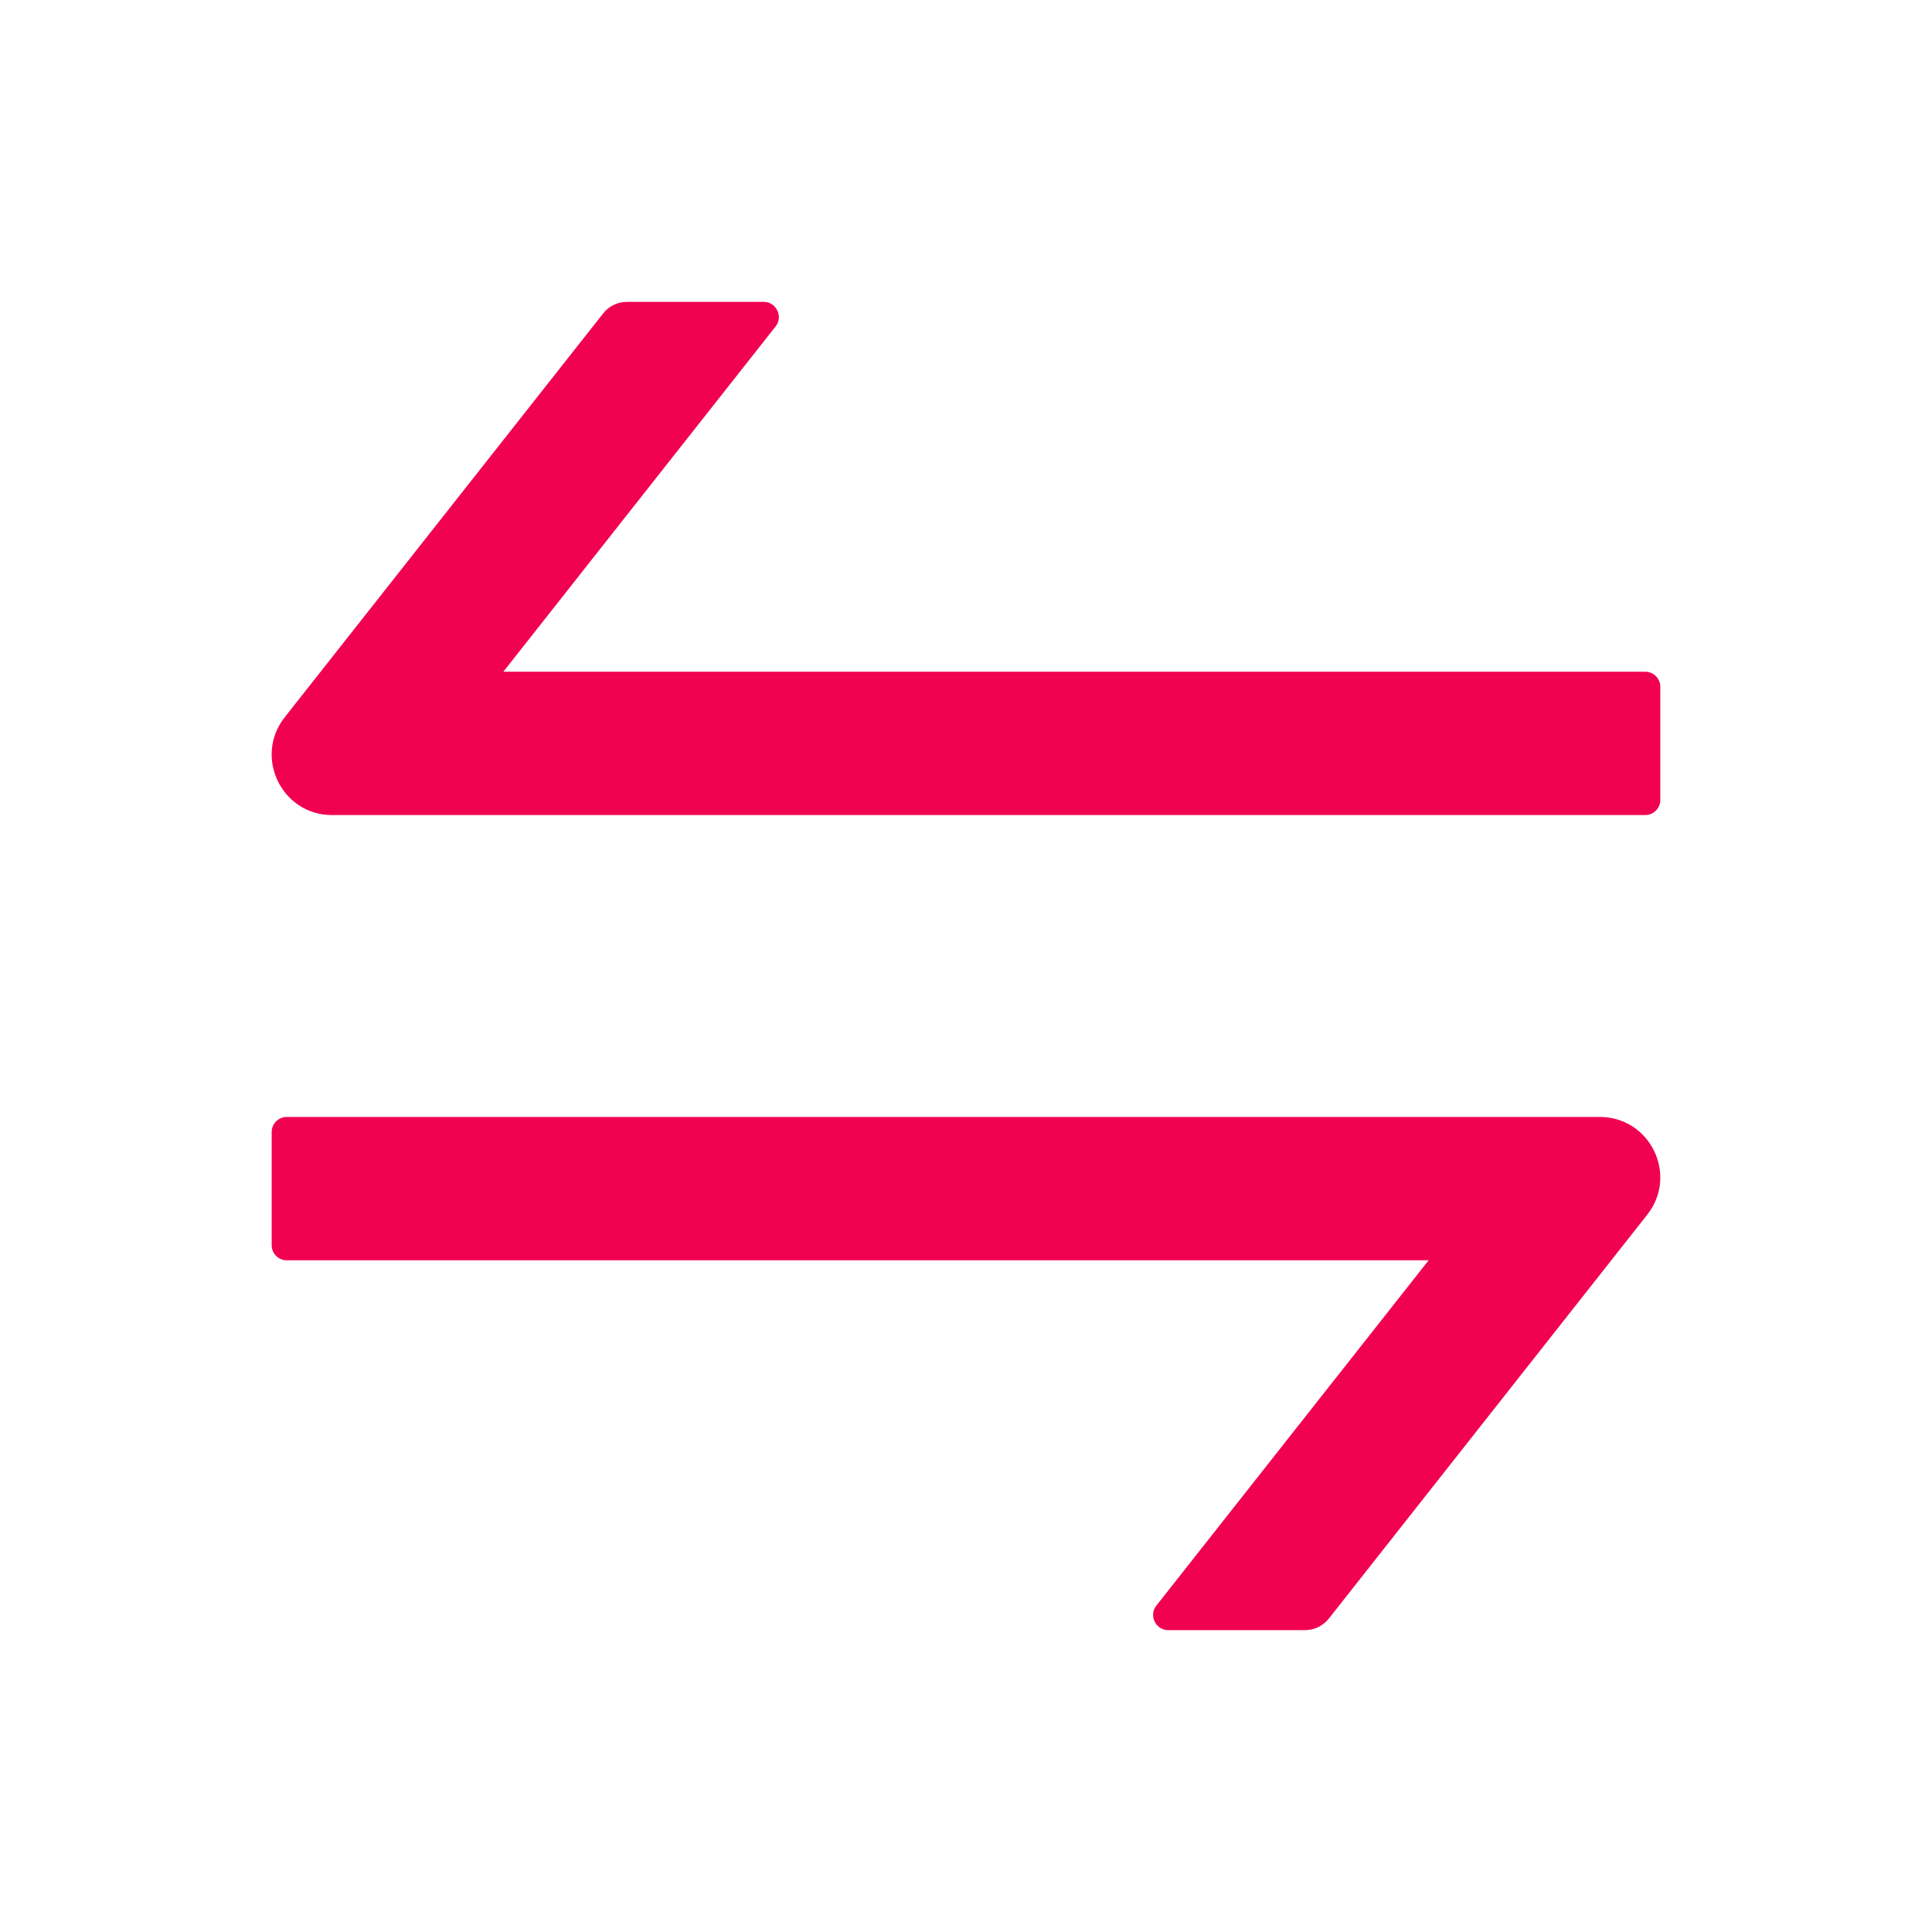
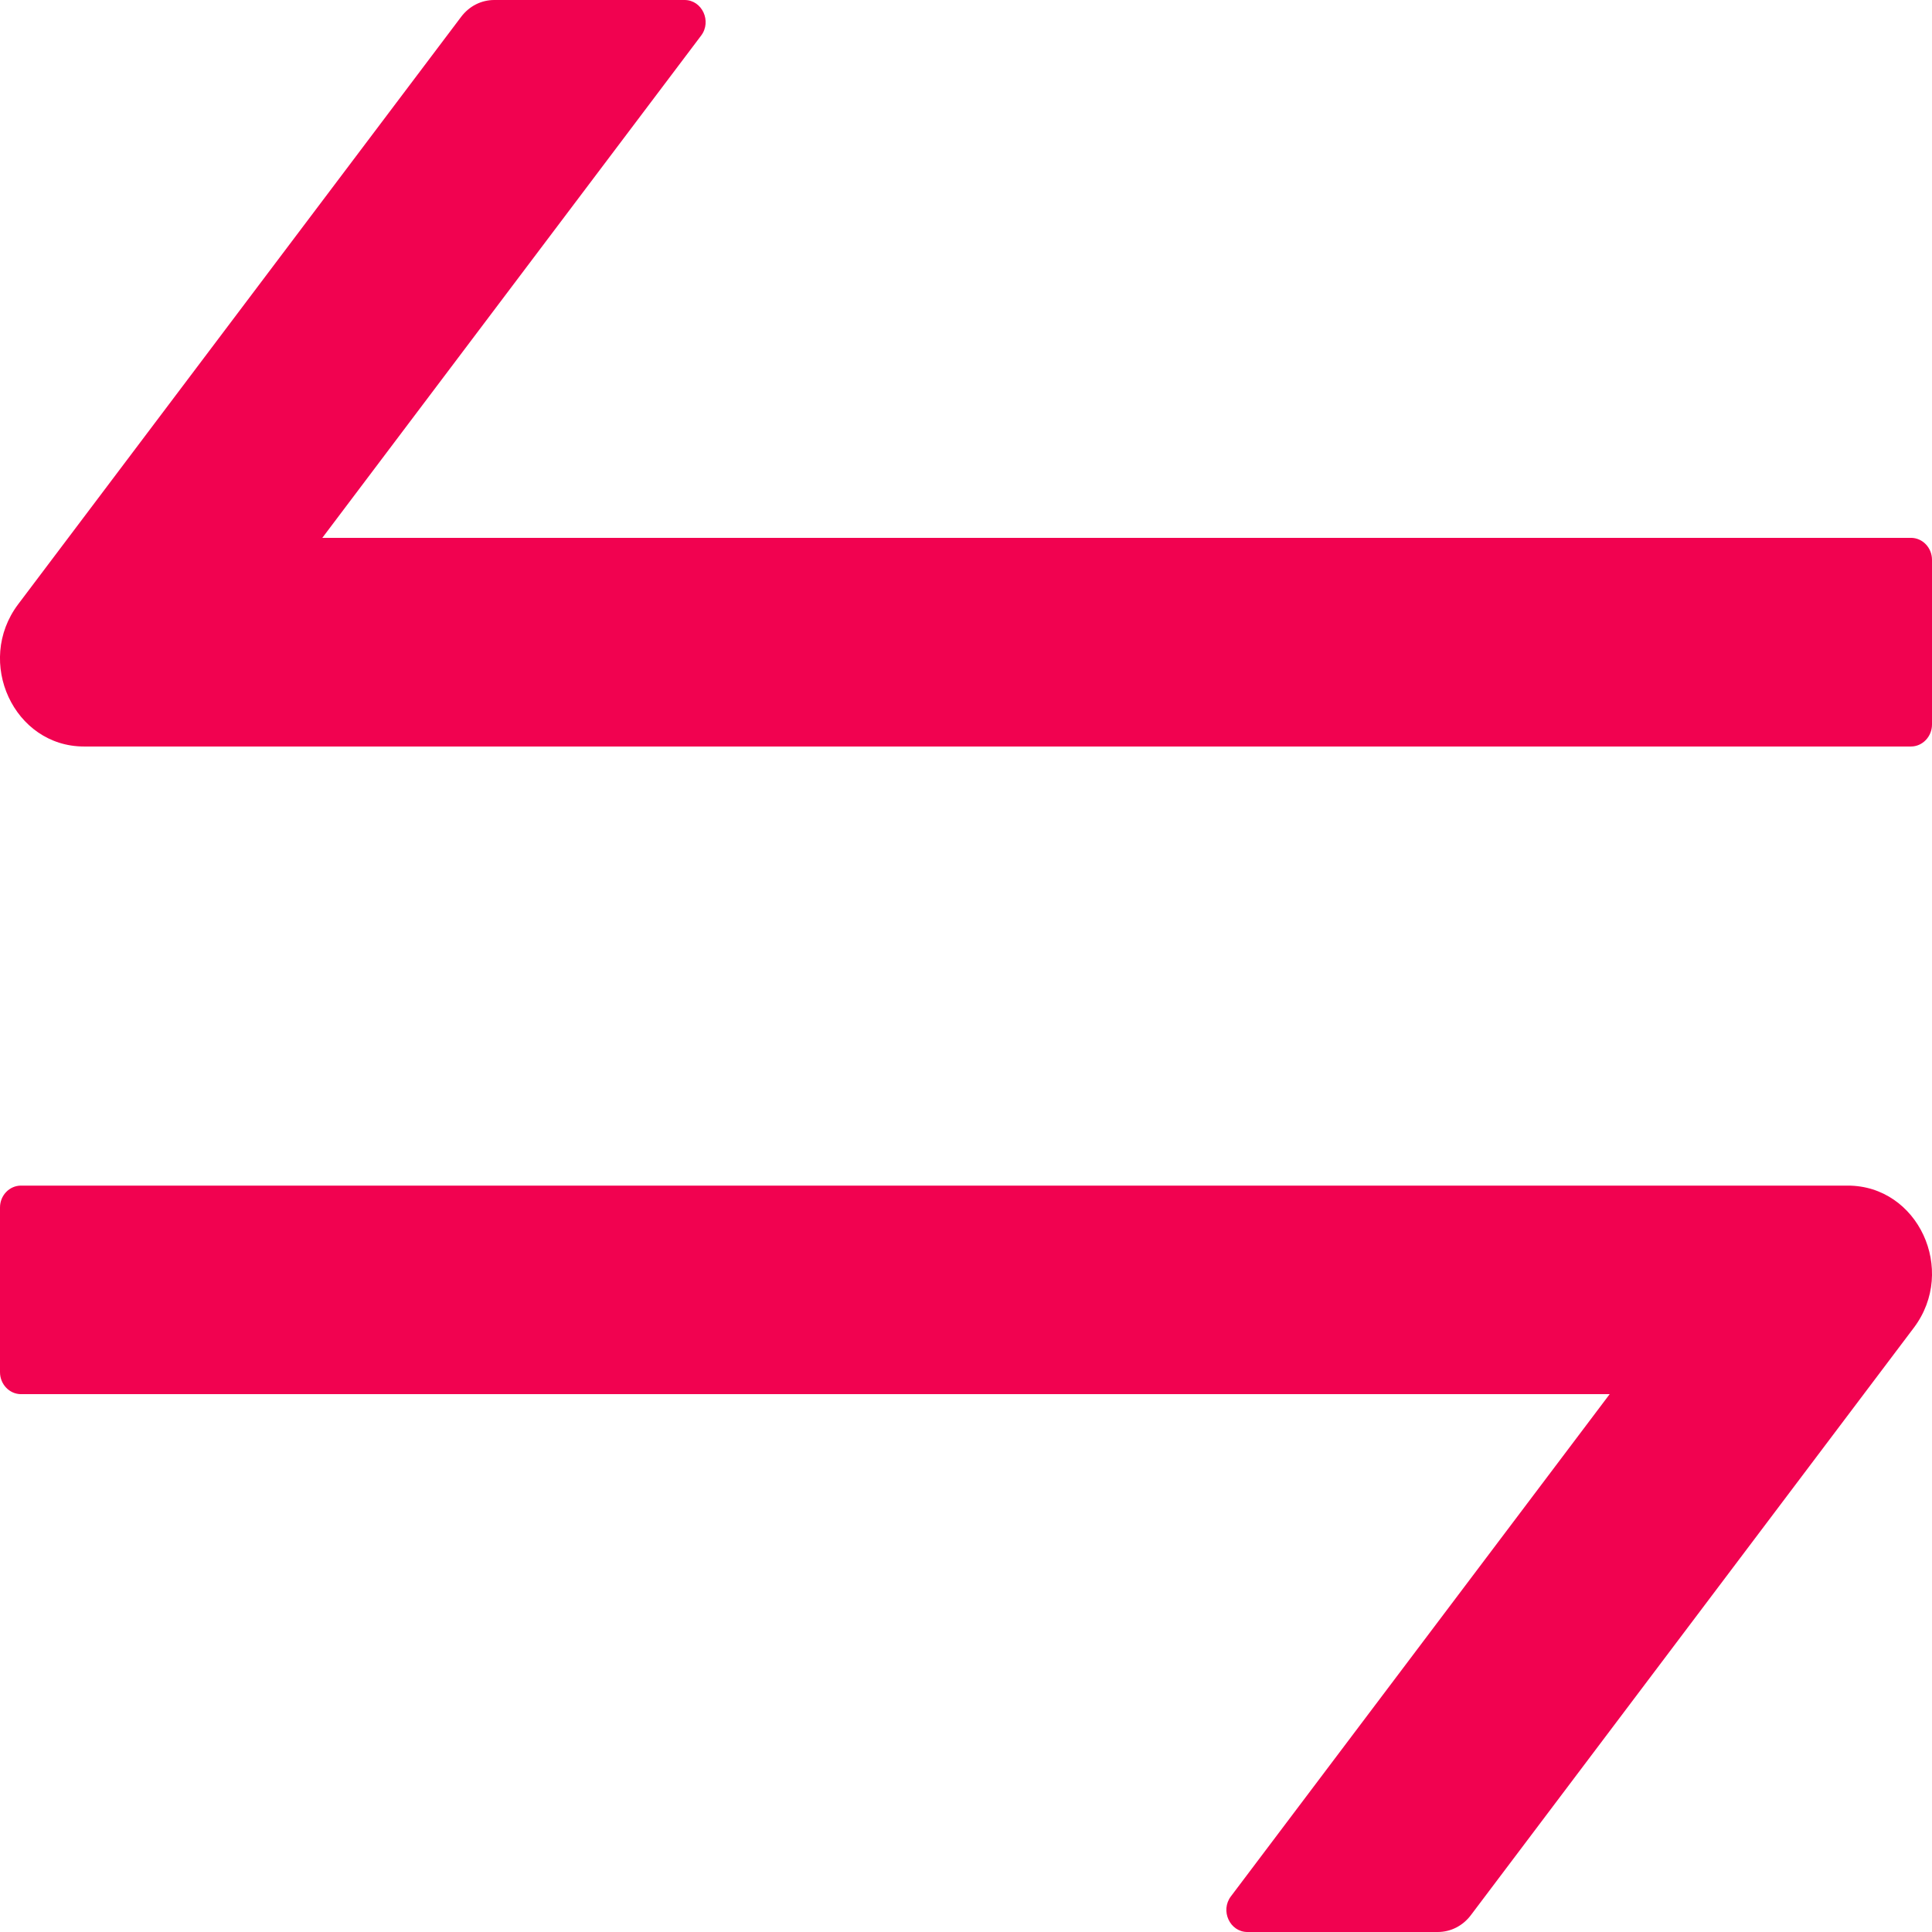
- <svg xmlns="http://www.w3.org/2000/svg" width="24" height="24" viewBox="0 0 24 24" fill="none">
-   <path d="M19.872 13.875H3.562C3.459 13.875 3.375 13.959 3.375 14.062V15.469C3.375 15.572 3.459 15.656 3.562 15.656H17.747L14.365 19.945C14.268 20.067 14.355 20.25 14.512 20.25H16.212C16.326 20.25 16.434 20.198 16.507 20.107L20.463 15.089C20.85 14.597 20.5 13.875 19.872 13.875ZM20.437 8.344H6.253L9.635 4.055C9.731 3.933 9.644 3.75 9.487 3.75H7.788C7.673 3.75 7.565 3.802 7.493 3.893L3.536 8.911C3.15 9.403 3.499 10.125 4.125 10.125H20.437C20.54 10.125 20.625 10.041 20.625 9.938V8.531C20.625 8.428 20.54 8.344 20.437 8.344Z" fill="#F10250" />
+ <svg xmlns="http://www.w3.org/2000/svg" width="18" height="18" viewBox="0 0 18 18" fill="none">
+   <path d="M17.215 11.046H0.196C0.088 11.046 0 11.137 0 11.25V12.784C0 12.897 0.088 12.989 0.196 12.989H14.997L11.468 17.668C11.367 17.801 11.458 18 11.622 18H13.395C13.515 18 13.627 17.944 13.703 17.844L17.831 12.37C18.235 11.833 17.87 11.046 17.215 11.046V11.046ZM17.804 5.011H3.003L6.532 0.332C6.633 0.199 6.542 0 6.378 0H4.605C4.485 0 4.373 0.056 4.297 0.156L0.169 5.63C-0.235 6.167 0.13 6.955 0.783 6.955H17.804C17.912 6.955 18 6.862 18 6.75V5.216C18 5.103 17.912 5.011 17.804 5.011Z" fill="#F10250" />
</svg>
